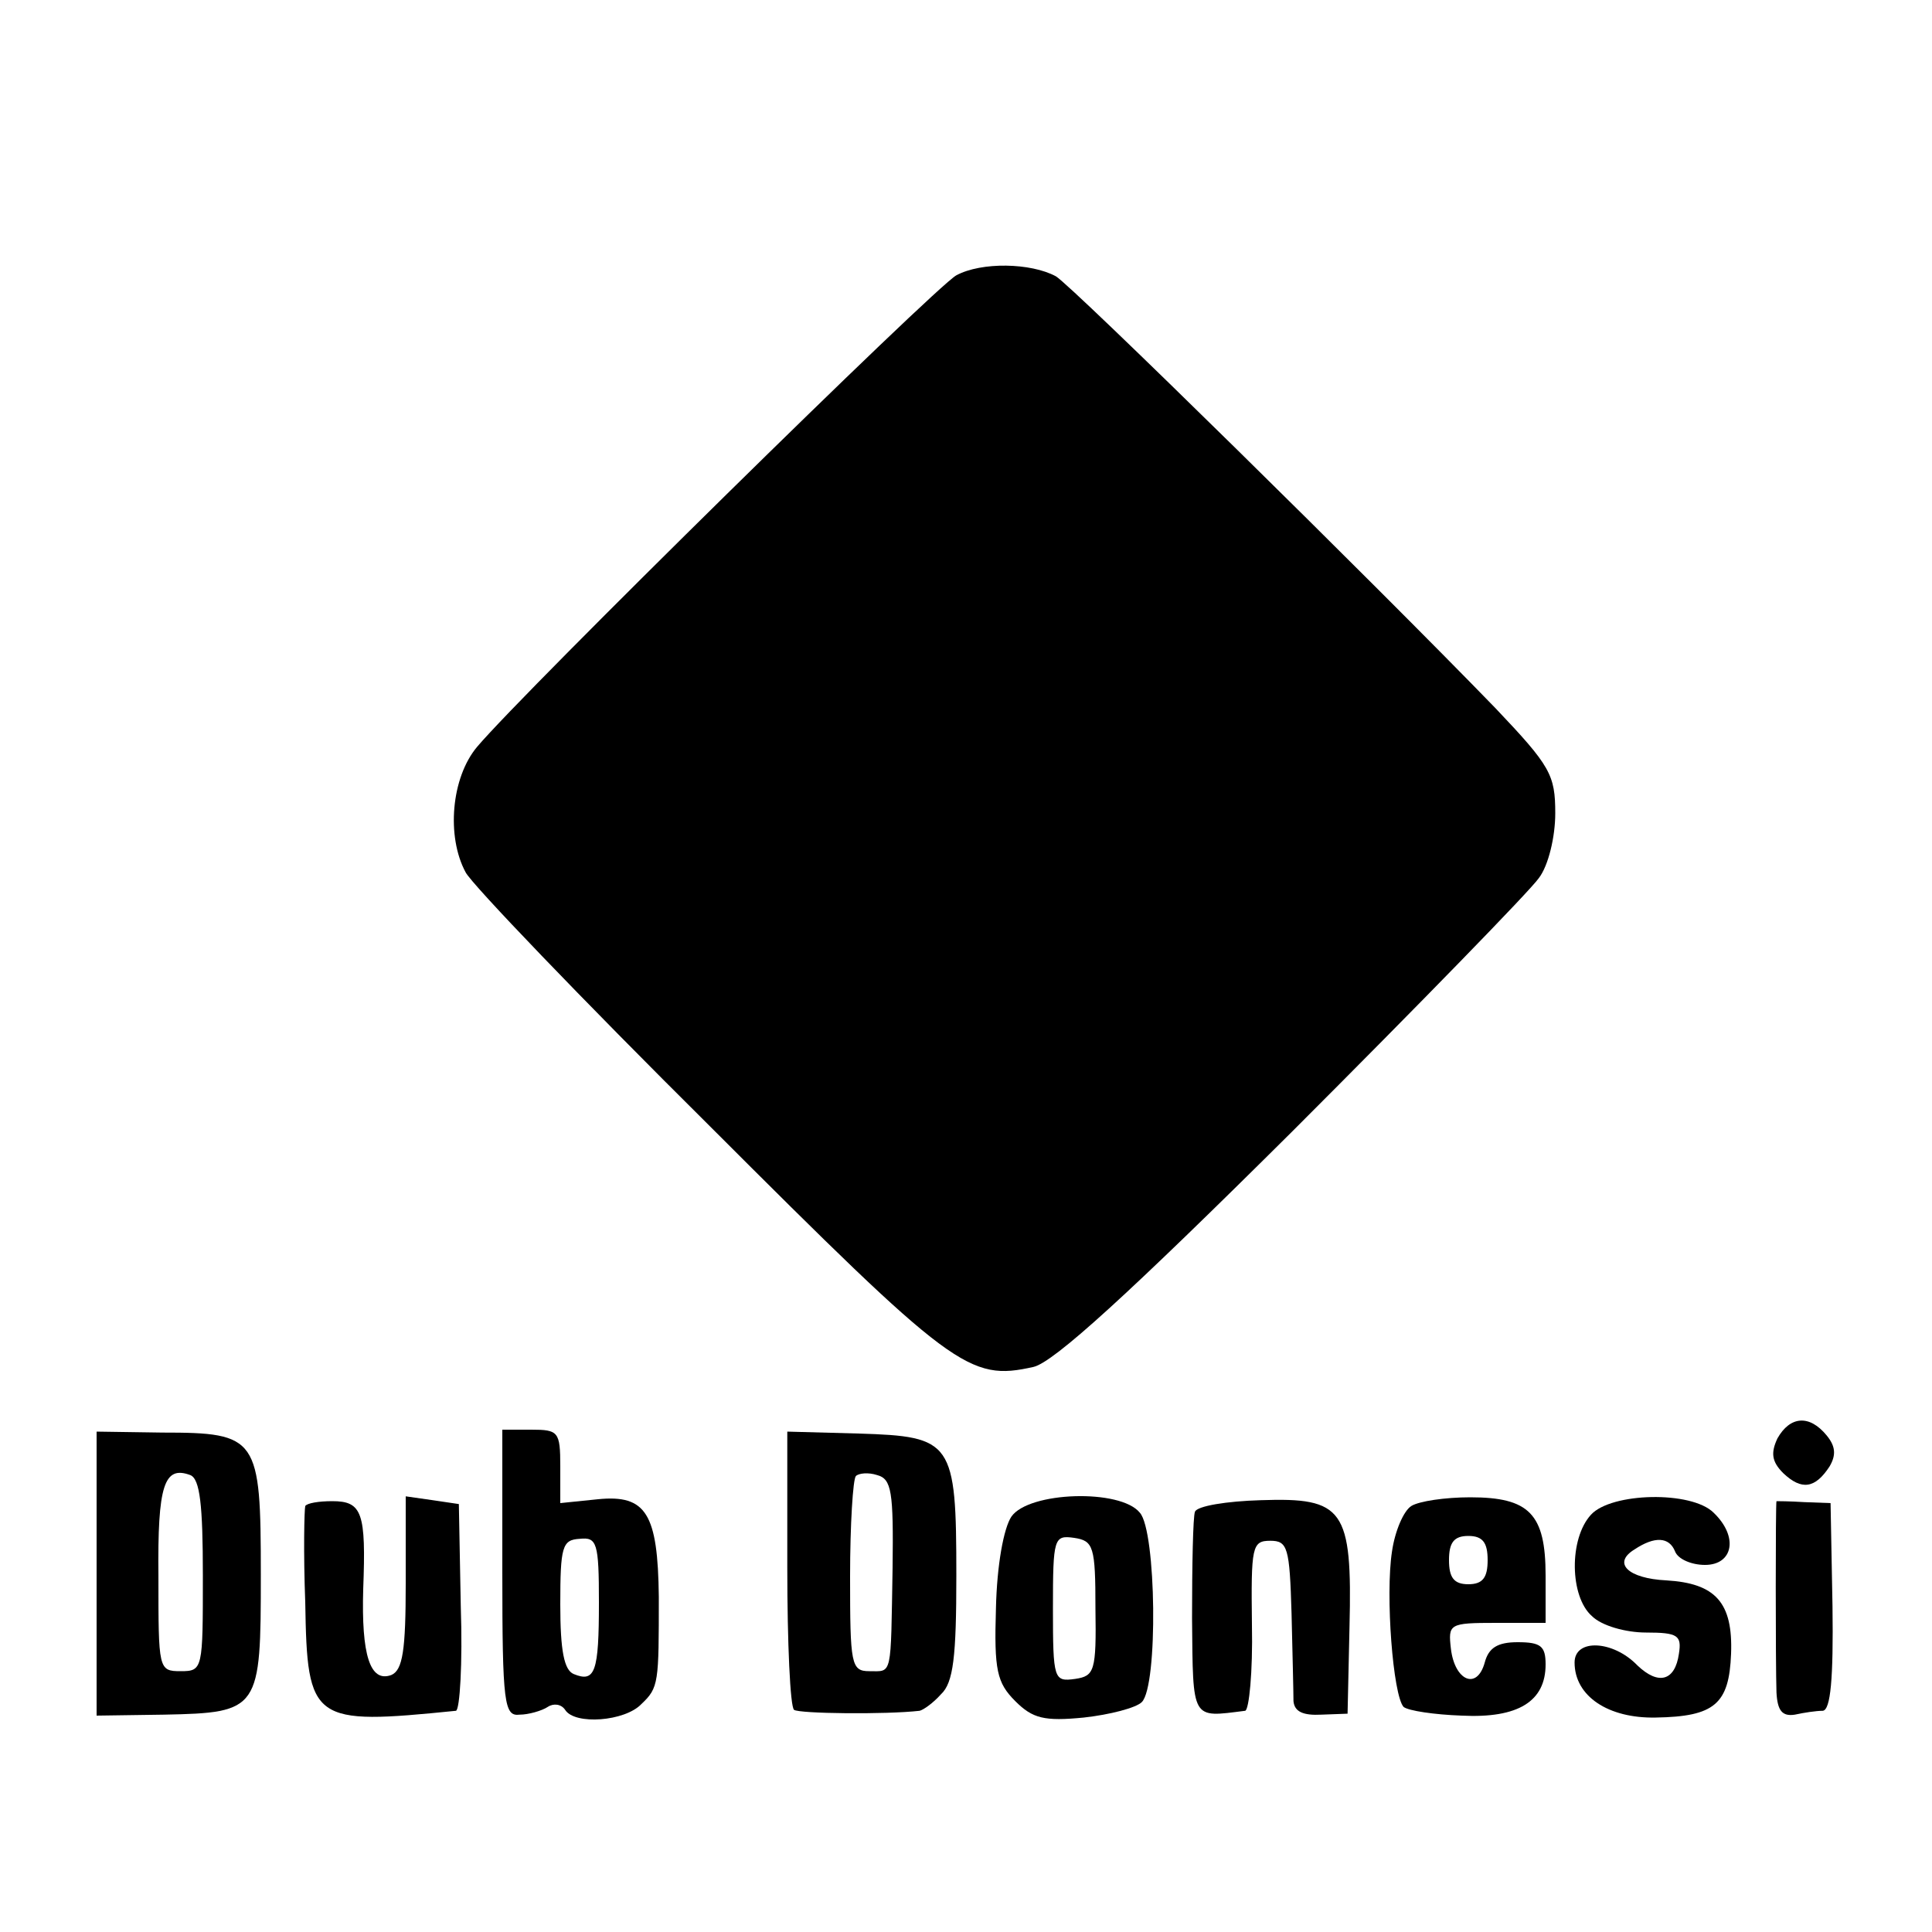
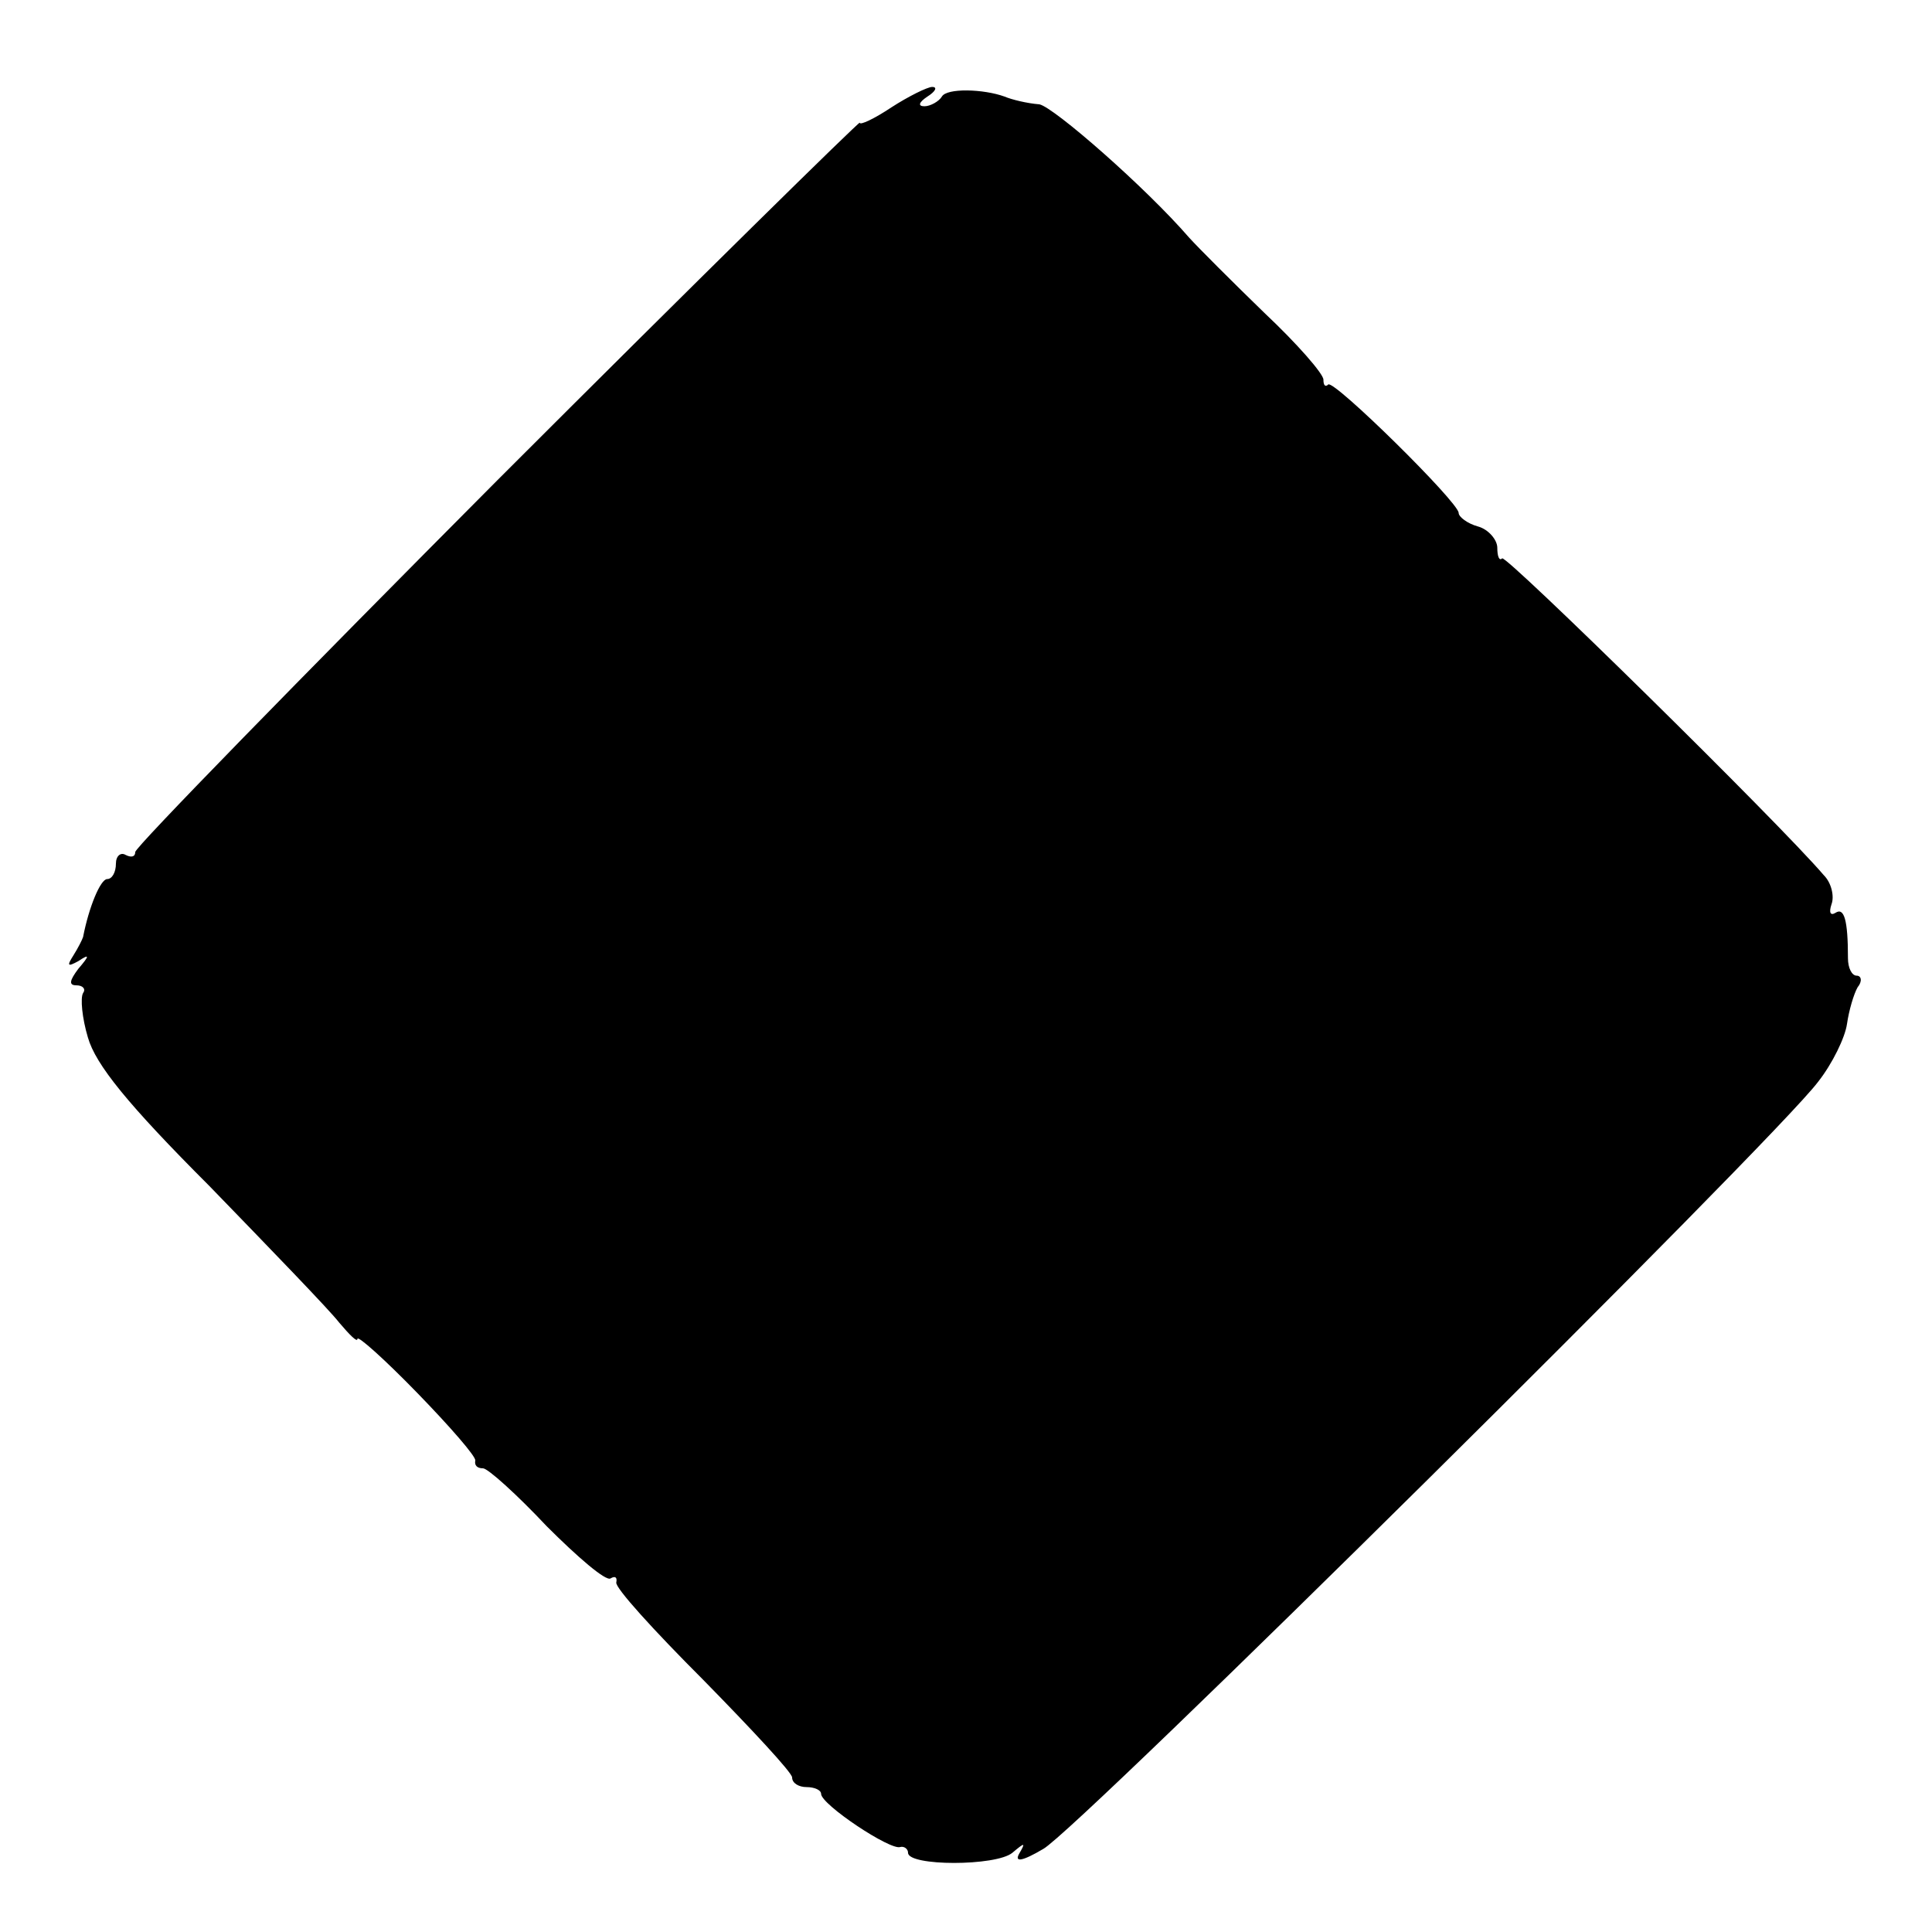
<svg xmlns="http://www.w3.org/2000/svg" version="1.0" width="200pt" height="200pt" viewBox="0 0 200 200" preserveAspectRatio="xMidYMid meet">
  <g transform="translate(0,200) scale(0.1,-0.1)" fill="#000000" stroke="none">
-     <path d="M990 1715 c-22 -12 -447 -430 -496 -488 -27 -32 -32 -93 -12 -130 6 -12 120 -131 253 -263 252 -252 268 -264 335 -249 21 5 98 75 268 244 131 131 246 249 255 262 10 13 17 43 17 67 0 40 -5 49 -62 109 -126 130 -438 437 -455 447 -26 14 -77 15 -103 1z" />
-     <path d="M1840 511 c-7 -15 -6 -24 6 -36 19 -18 33 -16 48 7 7 12 6 21 -3 32 -18 22 -38 20 -51 -3z" />
-     <path d="M100 371 l0 -147 70 1 c99 2 100 5 100 145 0 142 -3 147 -102 147 l-68 1 0 -147z m110 -2 c0 -97 0 -99 -23 -99 -23 0 -23 2 -23 98 -1 95 6 115 33 105 10 -4 13 -31 13 -104z" />
-     <path d="M520 372 c0 -136 2 -149 18 -147 9 0 23 4 29 8 6 4 14 3 18 -3 10 -16 62 -12 79 6 18 17 18 22 18 111 -1 86 -13 106 -63 101 l-39 -4 0 38 c0 36 -2 38 -30 38 l-30 0 0 -148z m100 -31 c0 -72 -4 -83 -26 -74 -10 4 -14 24 -14 72 0 60 2 67 20 68 18 2 20 -4 20 -66z" />
-     <path d="M815 377 c0 -78 3 -144 7 -147 5 -4 95 -5 130 -1 4 1 14 8 22 17 13 12 16 39 16 123 0 139 -4 144 -101 147 l-74 2 0 -141z m109 0 c-2 -114 0 -107 -24 -107 -19 0 -20 7 -20 98 0 54 3 101 6 104 3 3 13 4 22 1 15 -4 17 -17 16 -96z" />
-     <path d="M316 441 c-1 -4 -2 -48 0 -100 2 -124 7 -127 156 -112 4 1 7 49 5 108 l-2 106 -27 4 -28 4 0 -90 c0 -69 -3 -90 -15 -95 -22 -8 -31 21 -29 89 3 79 -1 91 -32 91 -14 0 -26 -2 -28 -5z" />
-     <path d="M1047 430 c-8 -12 -15 -50 -16 -95 -2 -64 1 -77 20 -96 18 -18 30 -21 71 -17 27 3 54 10 60 16 17 17 15 177 -2 196 -20 25 -115 22 -133 -4z m87 -95 c1 -65 -1 -70 -21 -73 -22 -3 -23 -1 -23 73 0 73 1 76 22 73 20 -3 22 -9 22 -73z" />
-     <path d="M1237 435 c-2 -5 -3 -55 -3 -110 1 -107 -1 -103 55 -96 4 1 8 40 7 89 -1 81 0 87 19 87 18 0 20 -7 22 -75 1 -41 2 -82 2 -91 1 -11 10 -15 29 -14 l27 1 2 90 c3 122 -6 134 -92 131 -35 -1 -66 -6 -68 -12z" />
-     <path d="M1461 441 c-8 -5 -17 -26 -20 -47 -7 -45 1 -149 12 -161 5 -4 32 -8 60 -9 59 -3 87 15 87 53 0 19 -5 23 -29 23 -21 0 -30 -6 -34 -21 -8 -29 -31 -19 -35 14 -3 26 -2 27 47 27 l51 0 0 49 c0 64 -17 81 -78 81 -26 0 -53 -4 -61 -9z m79 -56 c0 -18 -5 -25 -20 -25 -15 0 -20 7 -20 25 0 18 5 25 20 25 15 0 20 -7 20 -25z" />
-     <path d="M1647 432 c-23 -25 -22 -85 1 -105 10 -10 35 -17 56 -17 33 0 37 -3 34 -22 -4 -28 -21 -33 -43 -12 -25 26 -65 28 -65 3 0 -35 35 -58 84 -57 61 1 76 14 78 66 2 53 -16 73 -67 76 -40 2 -56 18 -33 32 21 14 36 13 42 -2 3 -8 17 -14 31 -14 29 0 35 29 9 54 -23 23 -106 21 -127 -2z" />
-     <path d="M1839 446 c-1 -2 -1 -169 0 -198 1 -19 6 -25 19 -23 9 2 22 4 29 4 8 1 11 33 10 108 l-2 107 -27 1 c-16 1 -28 1 -29 1z" />
+     <path d="M923 1889 c-18 -12 -33 -19 -33 -16 0 2 -169 -164 -375 -370 -206 -207 -375 -380 -375 -385 0 -5 -4 -6 -10 -3 -5 3 -10 -1 -10 -9 0 -9 -4 -16 -9 -16 -7 0 -19 -29 -25 -60 -1 -3 -5 -11 -10 -19 -7 -11 -6 -12 5 -6 12 8 12 6 0 -8 -9 -12 -10 -17 -2 -17 7 0 10 -4 7 -8 -3 -5 -1 -26 5 -46 8 -28 41 -69 126 -154 63 -65 124 -128 134 -141 11 -13 19 -21 19 -17 0 4 28 -21 62 -56 34 -35 61 -66 60 -70 -1 -5 2 -8 8 -8 5 0 35 -27 66 -60 32 -32 61 -57 66 -54 5 3 7 1 6 -4 -2 -5 39 -50 90 -101 50 -51 92 -96 92 -101 0 -6 7 -10 15 -10 8 0 15 -3 15 -7 0 -11 72 -59 82 -55 4 1 8 -2 8 -6 0 -14 91 -14 108 0 13 11 14 11 7 -1 -5 -9 3 -8 25 5 36 20 758 735 802 794 15 19 28 46 30 60 2 14 7 31 11 38 5 6 4 12 -1 12 -5 0 -9 8 -9 18 0 40 -4 53 -13 47 -5 -3 -7 0 -4 9 3 8 0 22 -8 30 -47 55 -329 332 -333 328 -3 -3 -5 2 -5 11 0 8 -9 19 -20 22 -11 3 -20 10 -20 14 0 11 -129 138 -135 133 -3 -3 -5 -1 -5 5 0 6 -27 37 -61 69 -34 33 -68 67 -78 78 -45 52 -140 135 -155 138 -13 1 -29 5 -36 8 -22 8 -60 9 -65 0 -3 -5 -12 -10 -18 -10 -7 0 -6 4 3 10 8 5 11 10 5 10 -5 0 -25 -10 -42 -21z" />
  </g>
</svg>
